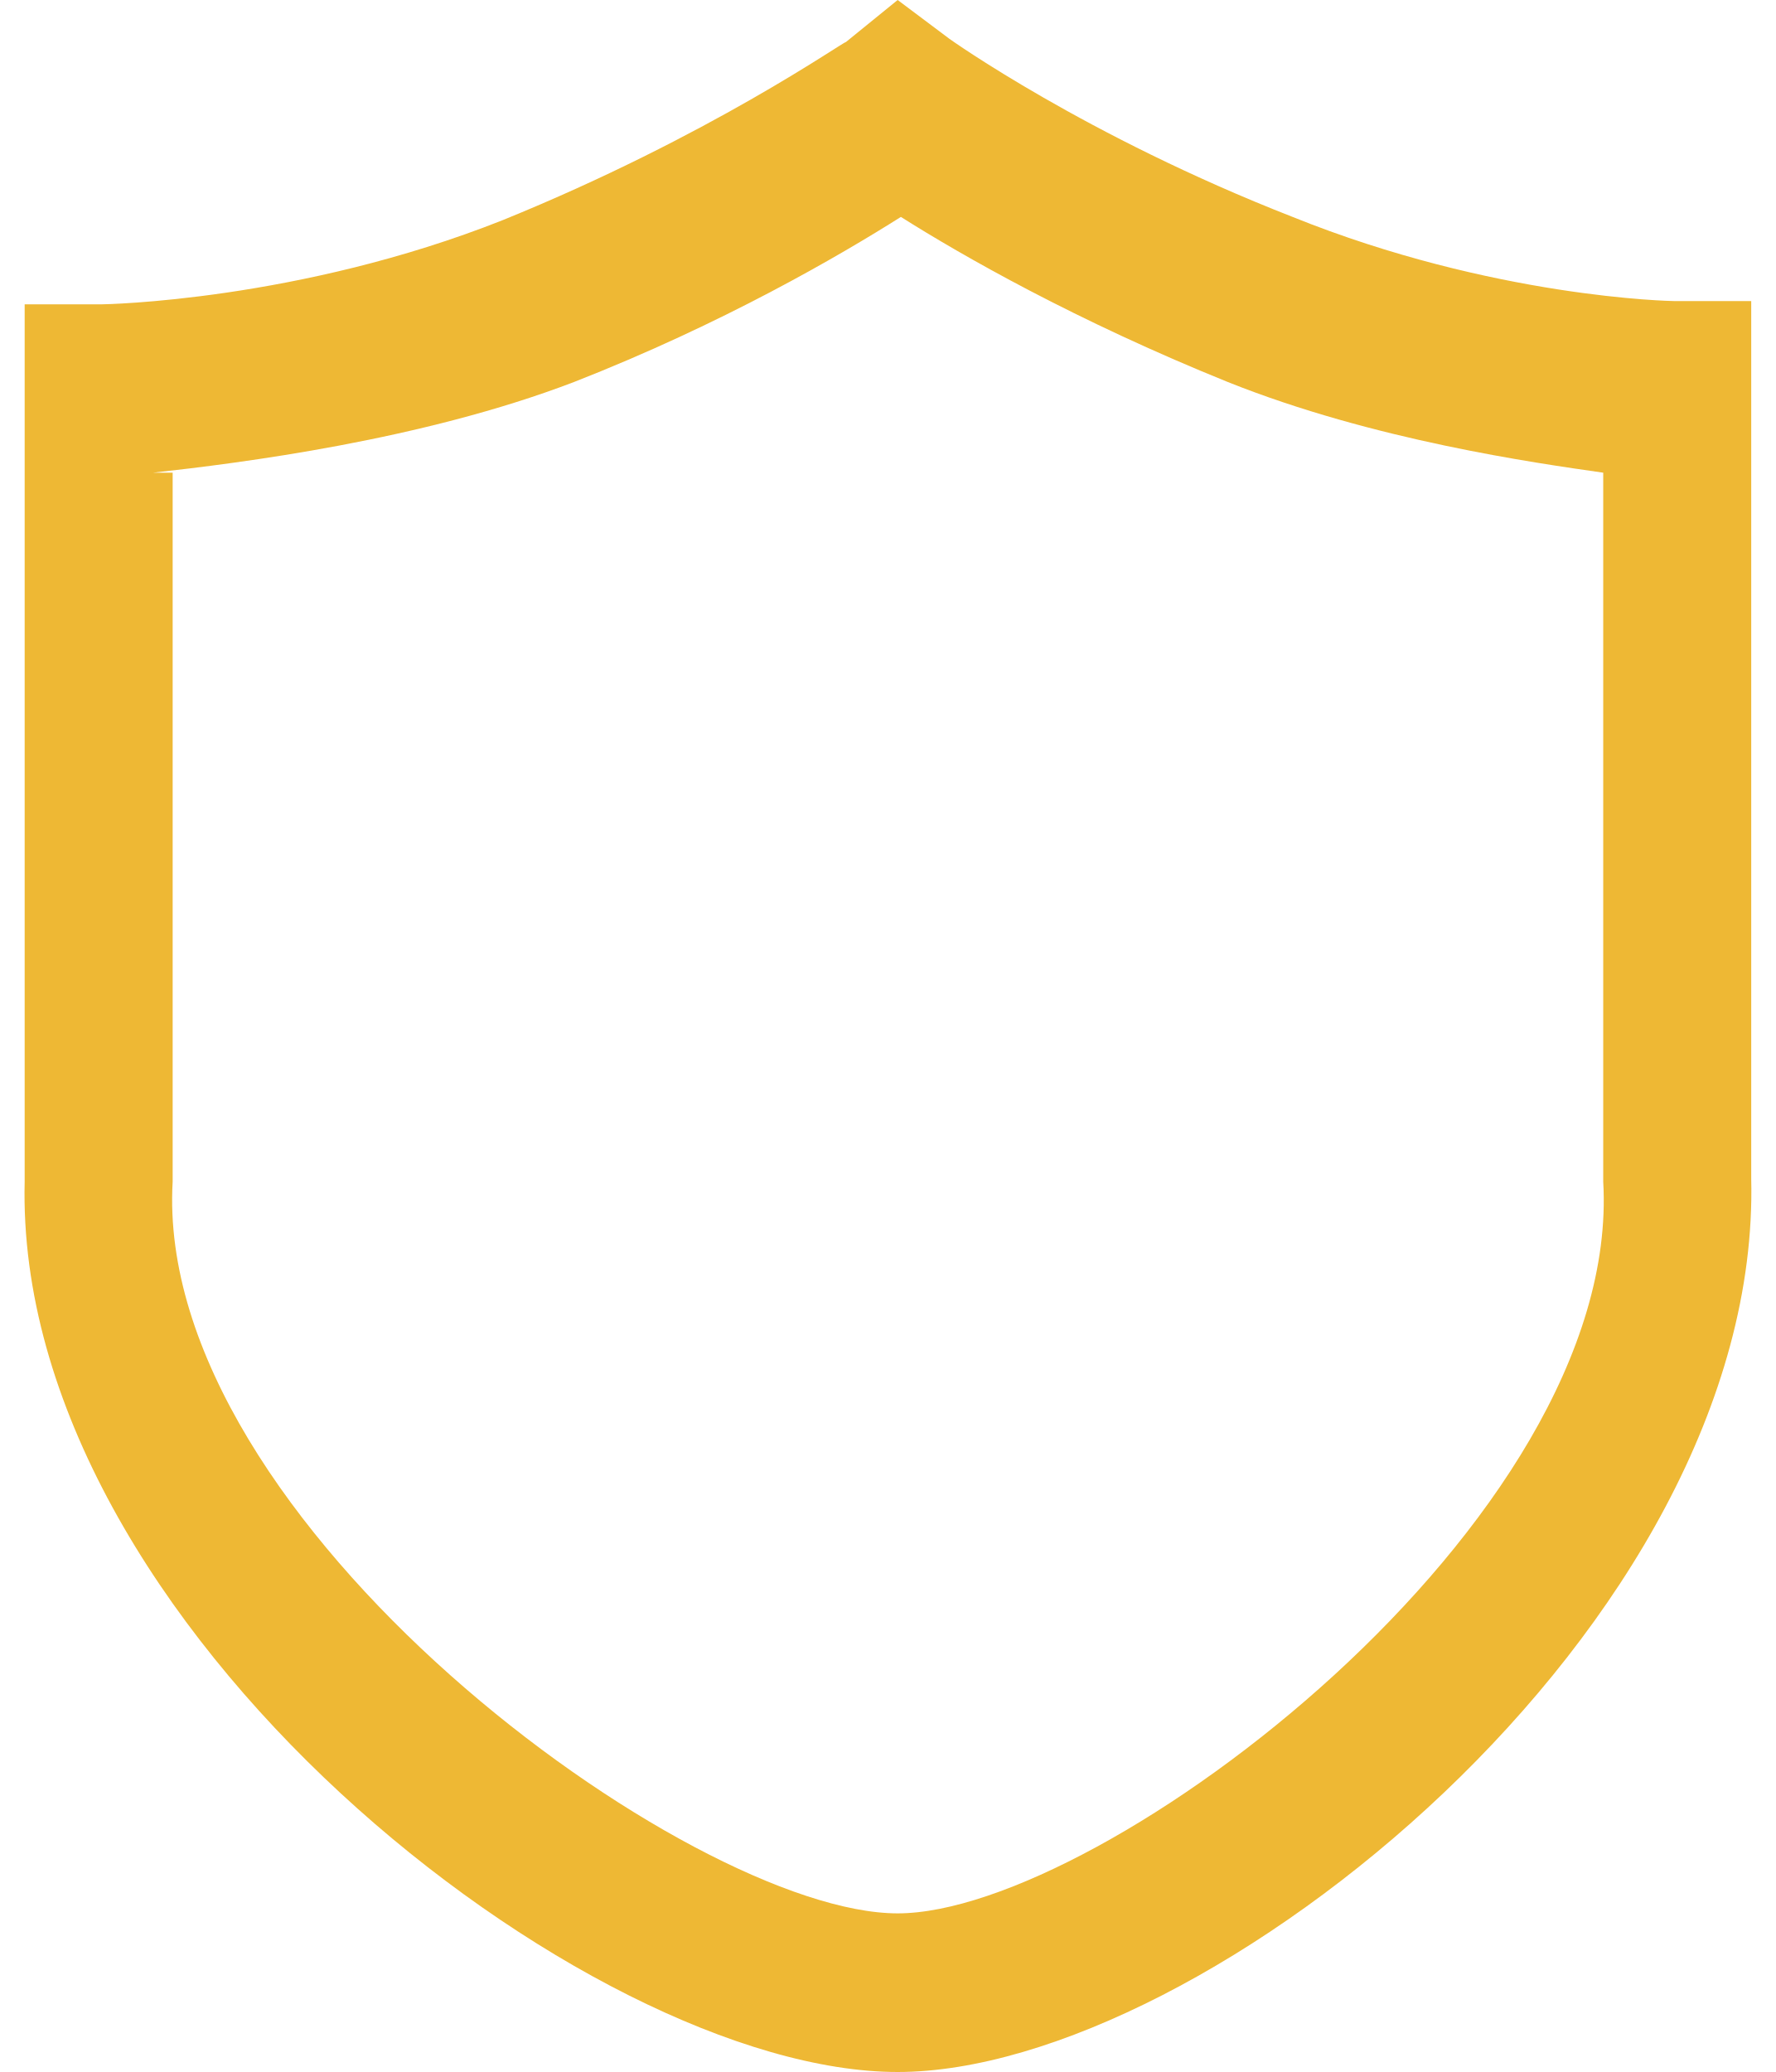
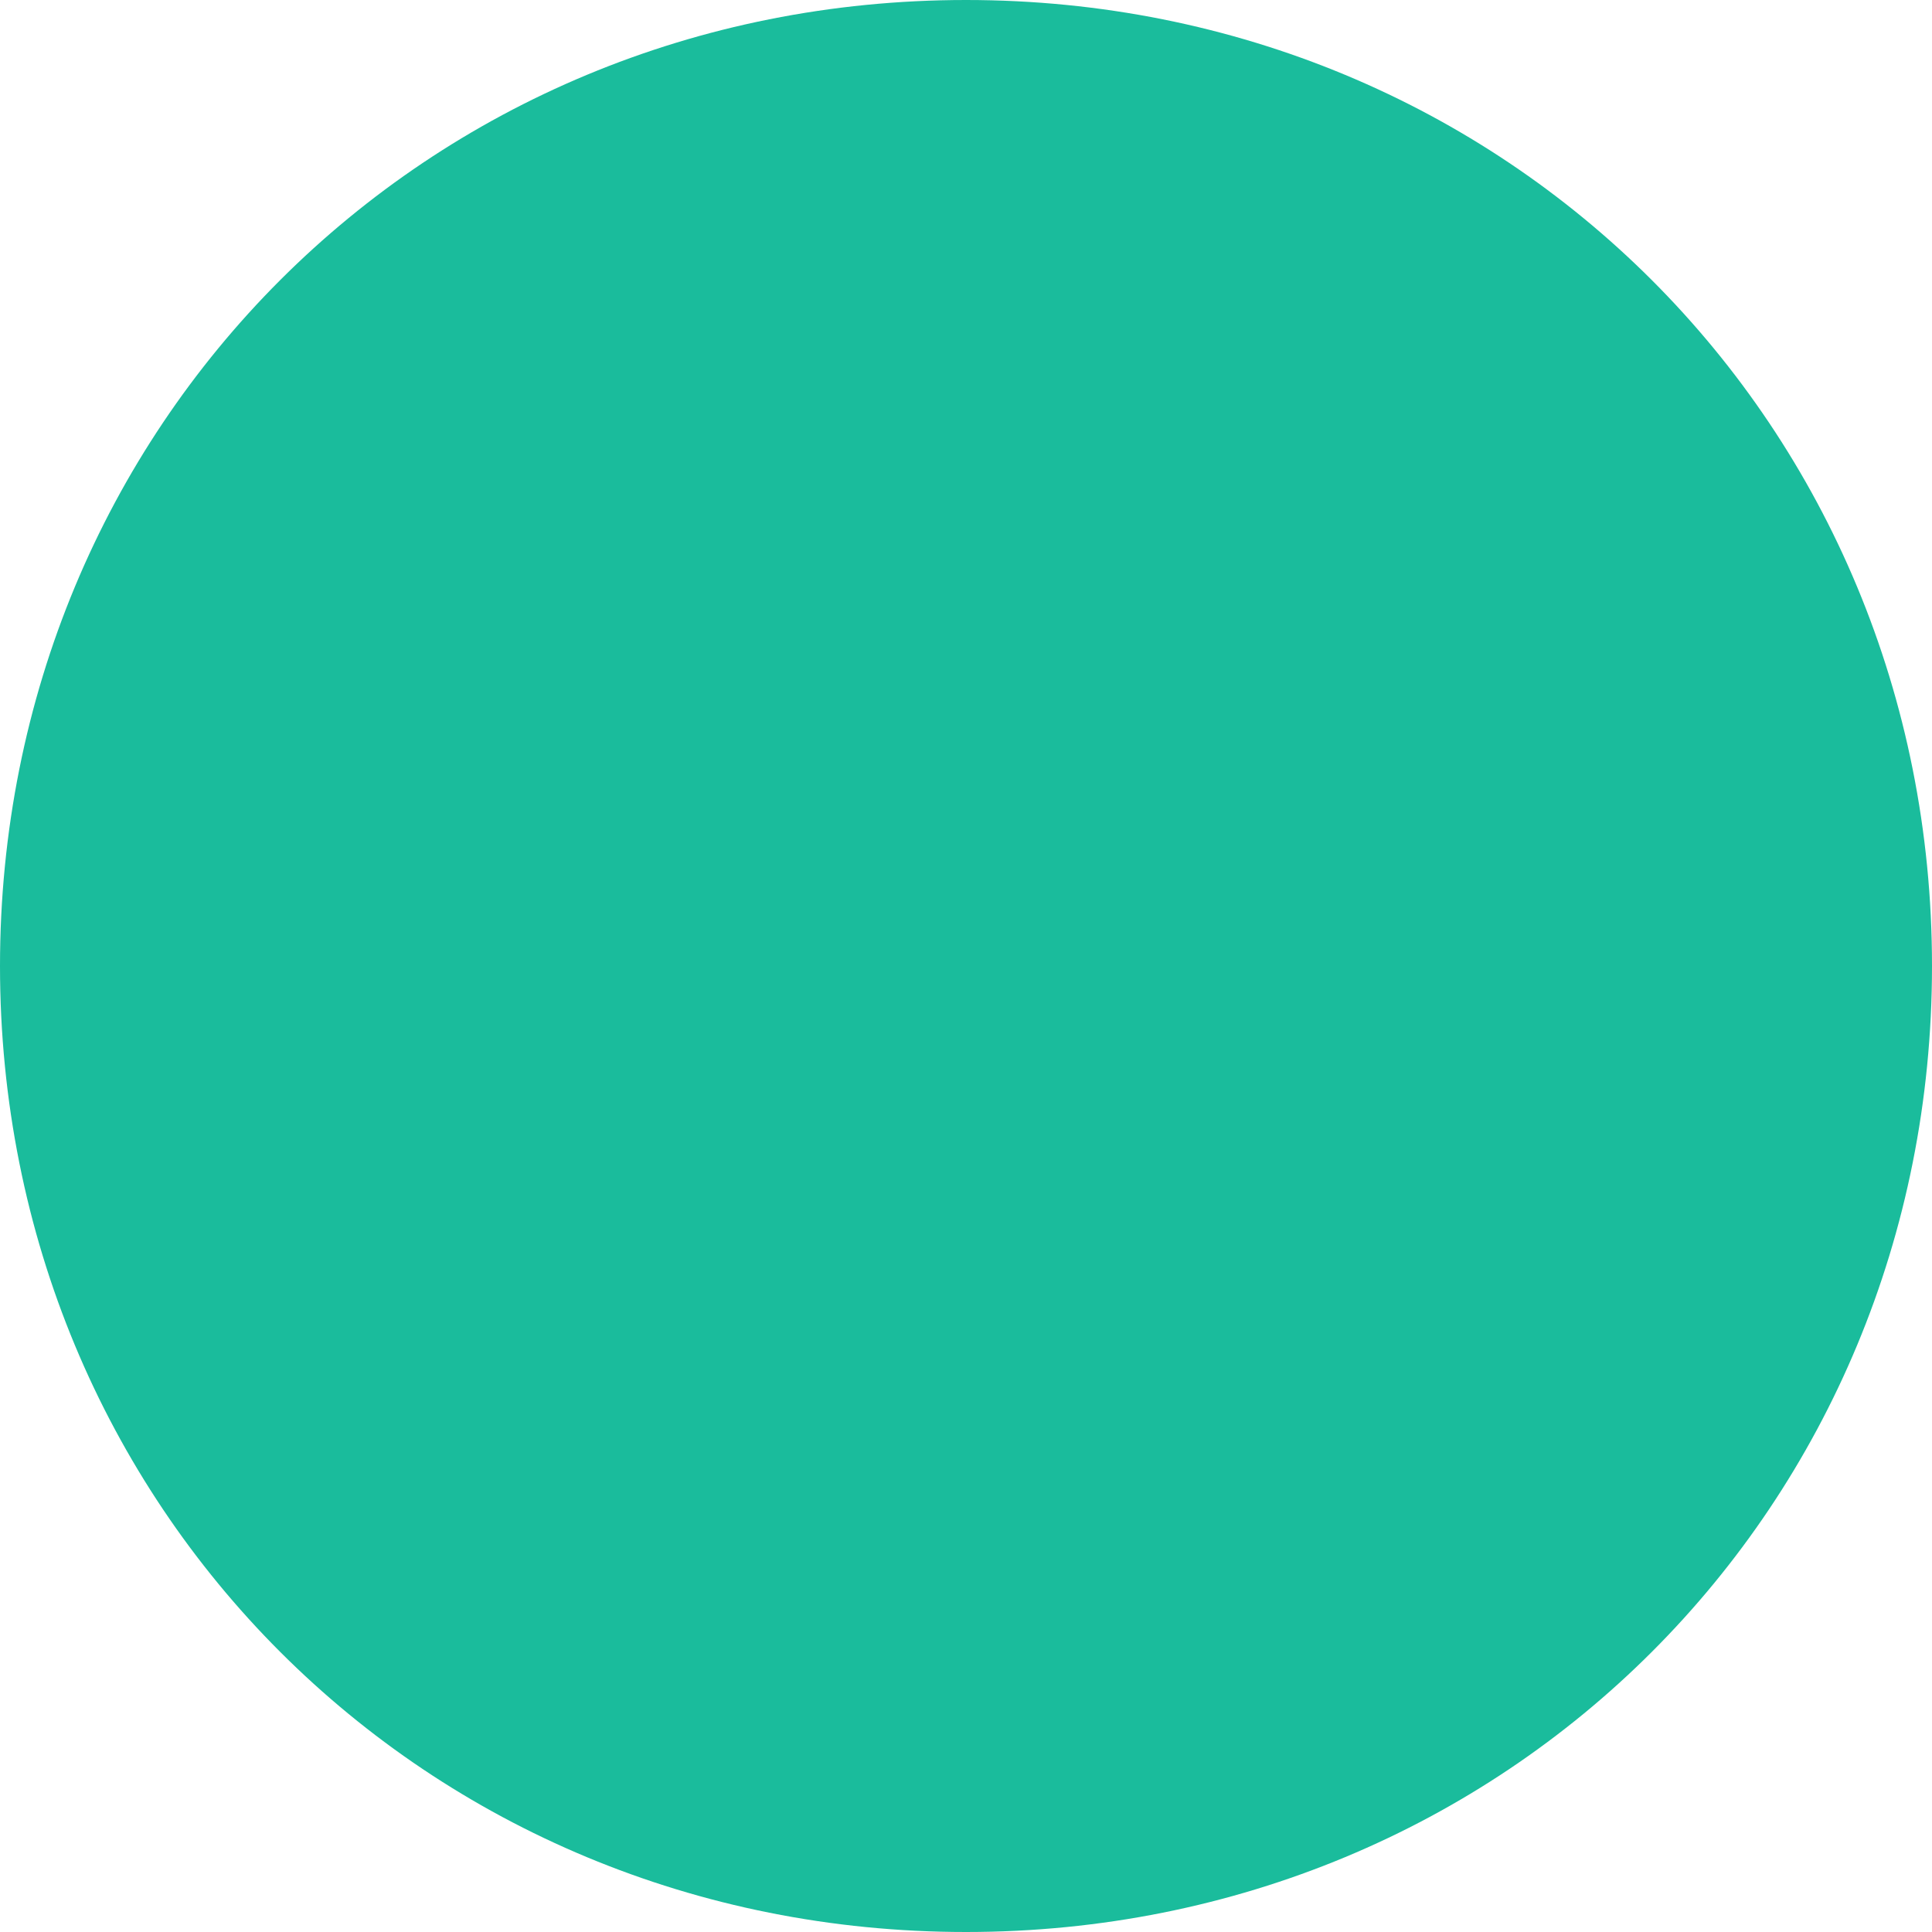
- <svg xmlns="http://www.w3.org/2000/svg" version="1.1" width="72px" height="84px">
-   <g transform="matrix(1 0 0 1 -152 -208 )">
-     <path d="M 36.394 84  C 23.794 84  0.562 65.888  1 47.906  L 1 12.338  L 4.106 12.338  C 4.237 12.338  12.113 12.206  20.381 8.925  C 28.781 5.513  34.163 1.706  34.294 1.706  L 36.394 0  L 38.494 1.575  C 38.494 1.575  44.006 5.513  52.406 8.794  C 60.544 12.075  67.763 12.206  67.894 12.206  L 71 12.206  L 71 47.775  C 71.438 65.888  48.862 84  36.394 84  Z M 6.206 19.163  L 7 19.163  L 7 47.906  C 6.206 61.688  27.994 77.569  36.394 77.569  C 44.663 77.569  65.794 61.688  65 47.906  L 65 19.163  C 62.25 18.769  55.688 17.85  49.781 15.488  C 43.612 12.994  39.019 10.369  36.525 8.794  C 34.031 10.369  29.306 13.125  23.269 15.488  C 17.1 17.85  9.75 18.769  6.206 19.163  Z " fill-rule="nonzero" fill="#eeb834" stroke="none" transform="matrix(1 0 0 1 152 208 )" />
+ <svg xmlns="http://www.w3.org/2000/svg" version="1.1" width="8px" height="8px">
+   <g transform="matrix(1 0 0 1 -148 -426 )">
+     <path d="M 152 426  C 154.24 426  156 427.76  156 430  C 156 432.24  154.24 434  152 434  C 149.76 434  148 432.24  148 430  C 148 427.76  149.76 426  152 426  Z " fill-rule="nonzero" fill="#1abc9c" stroke="none" />
  </g>
</svg>
